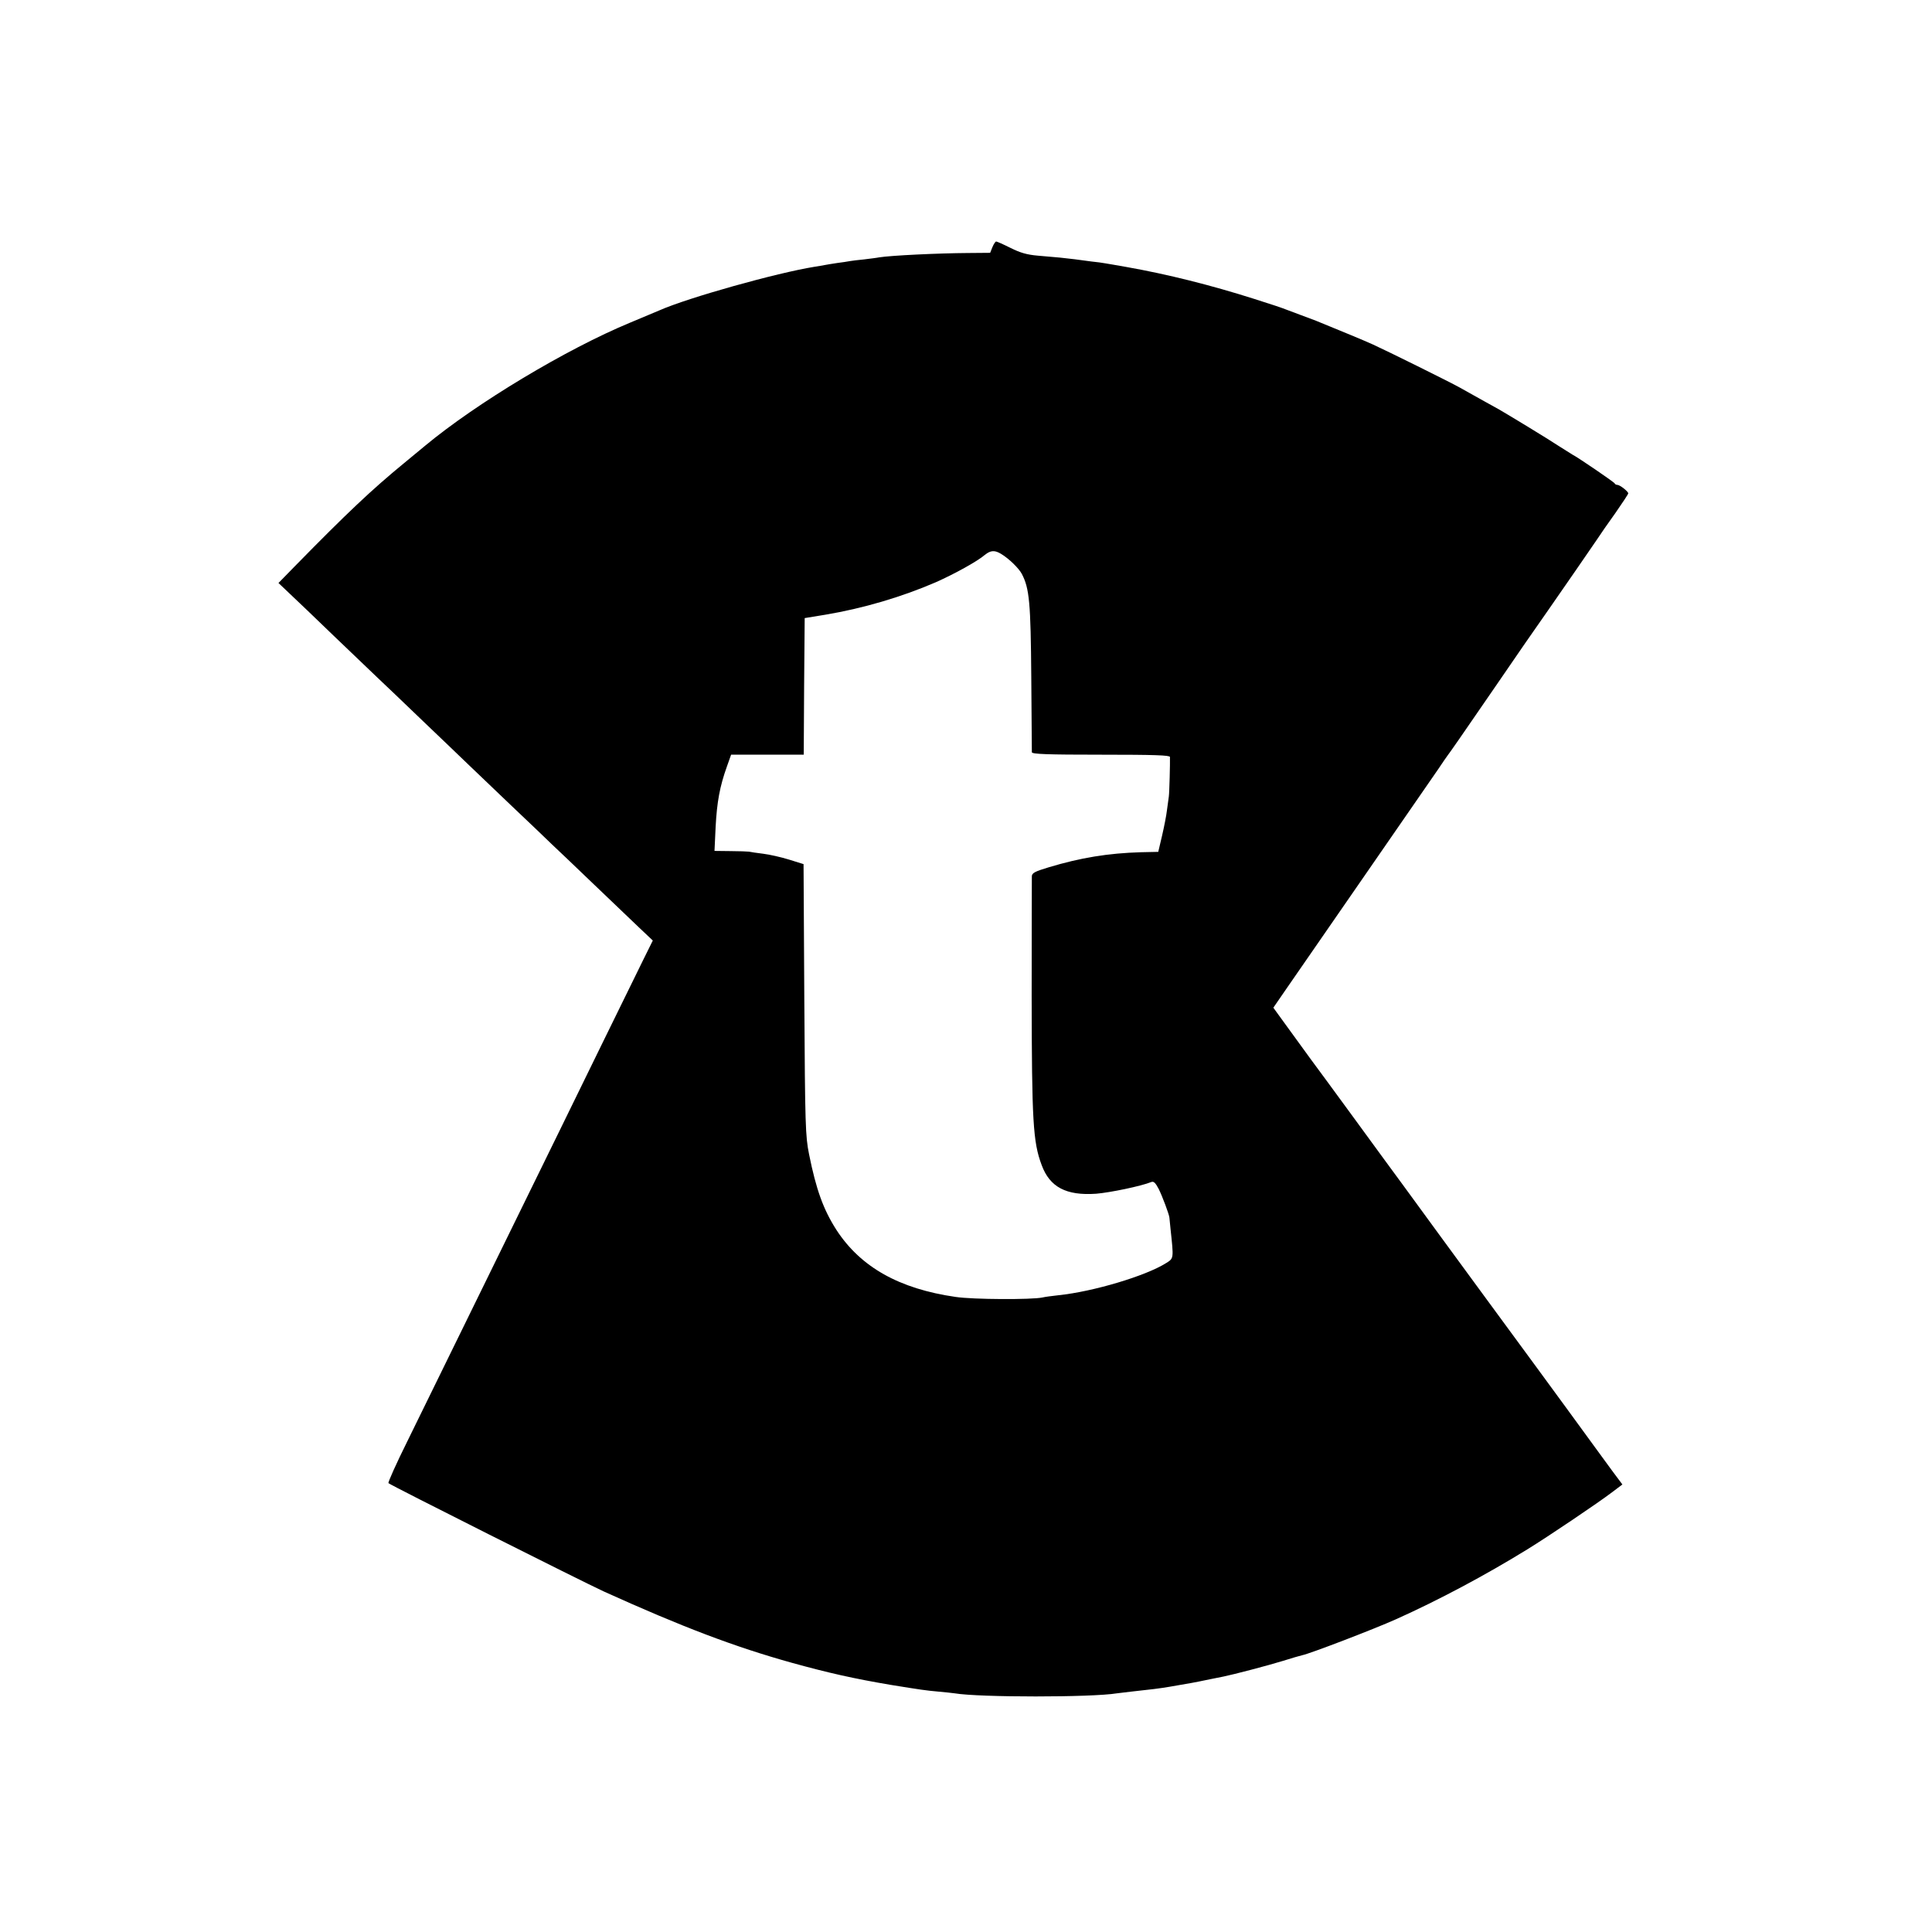
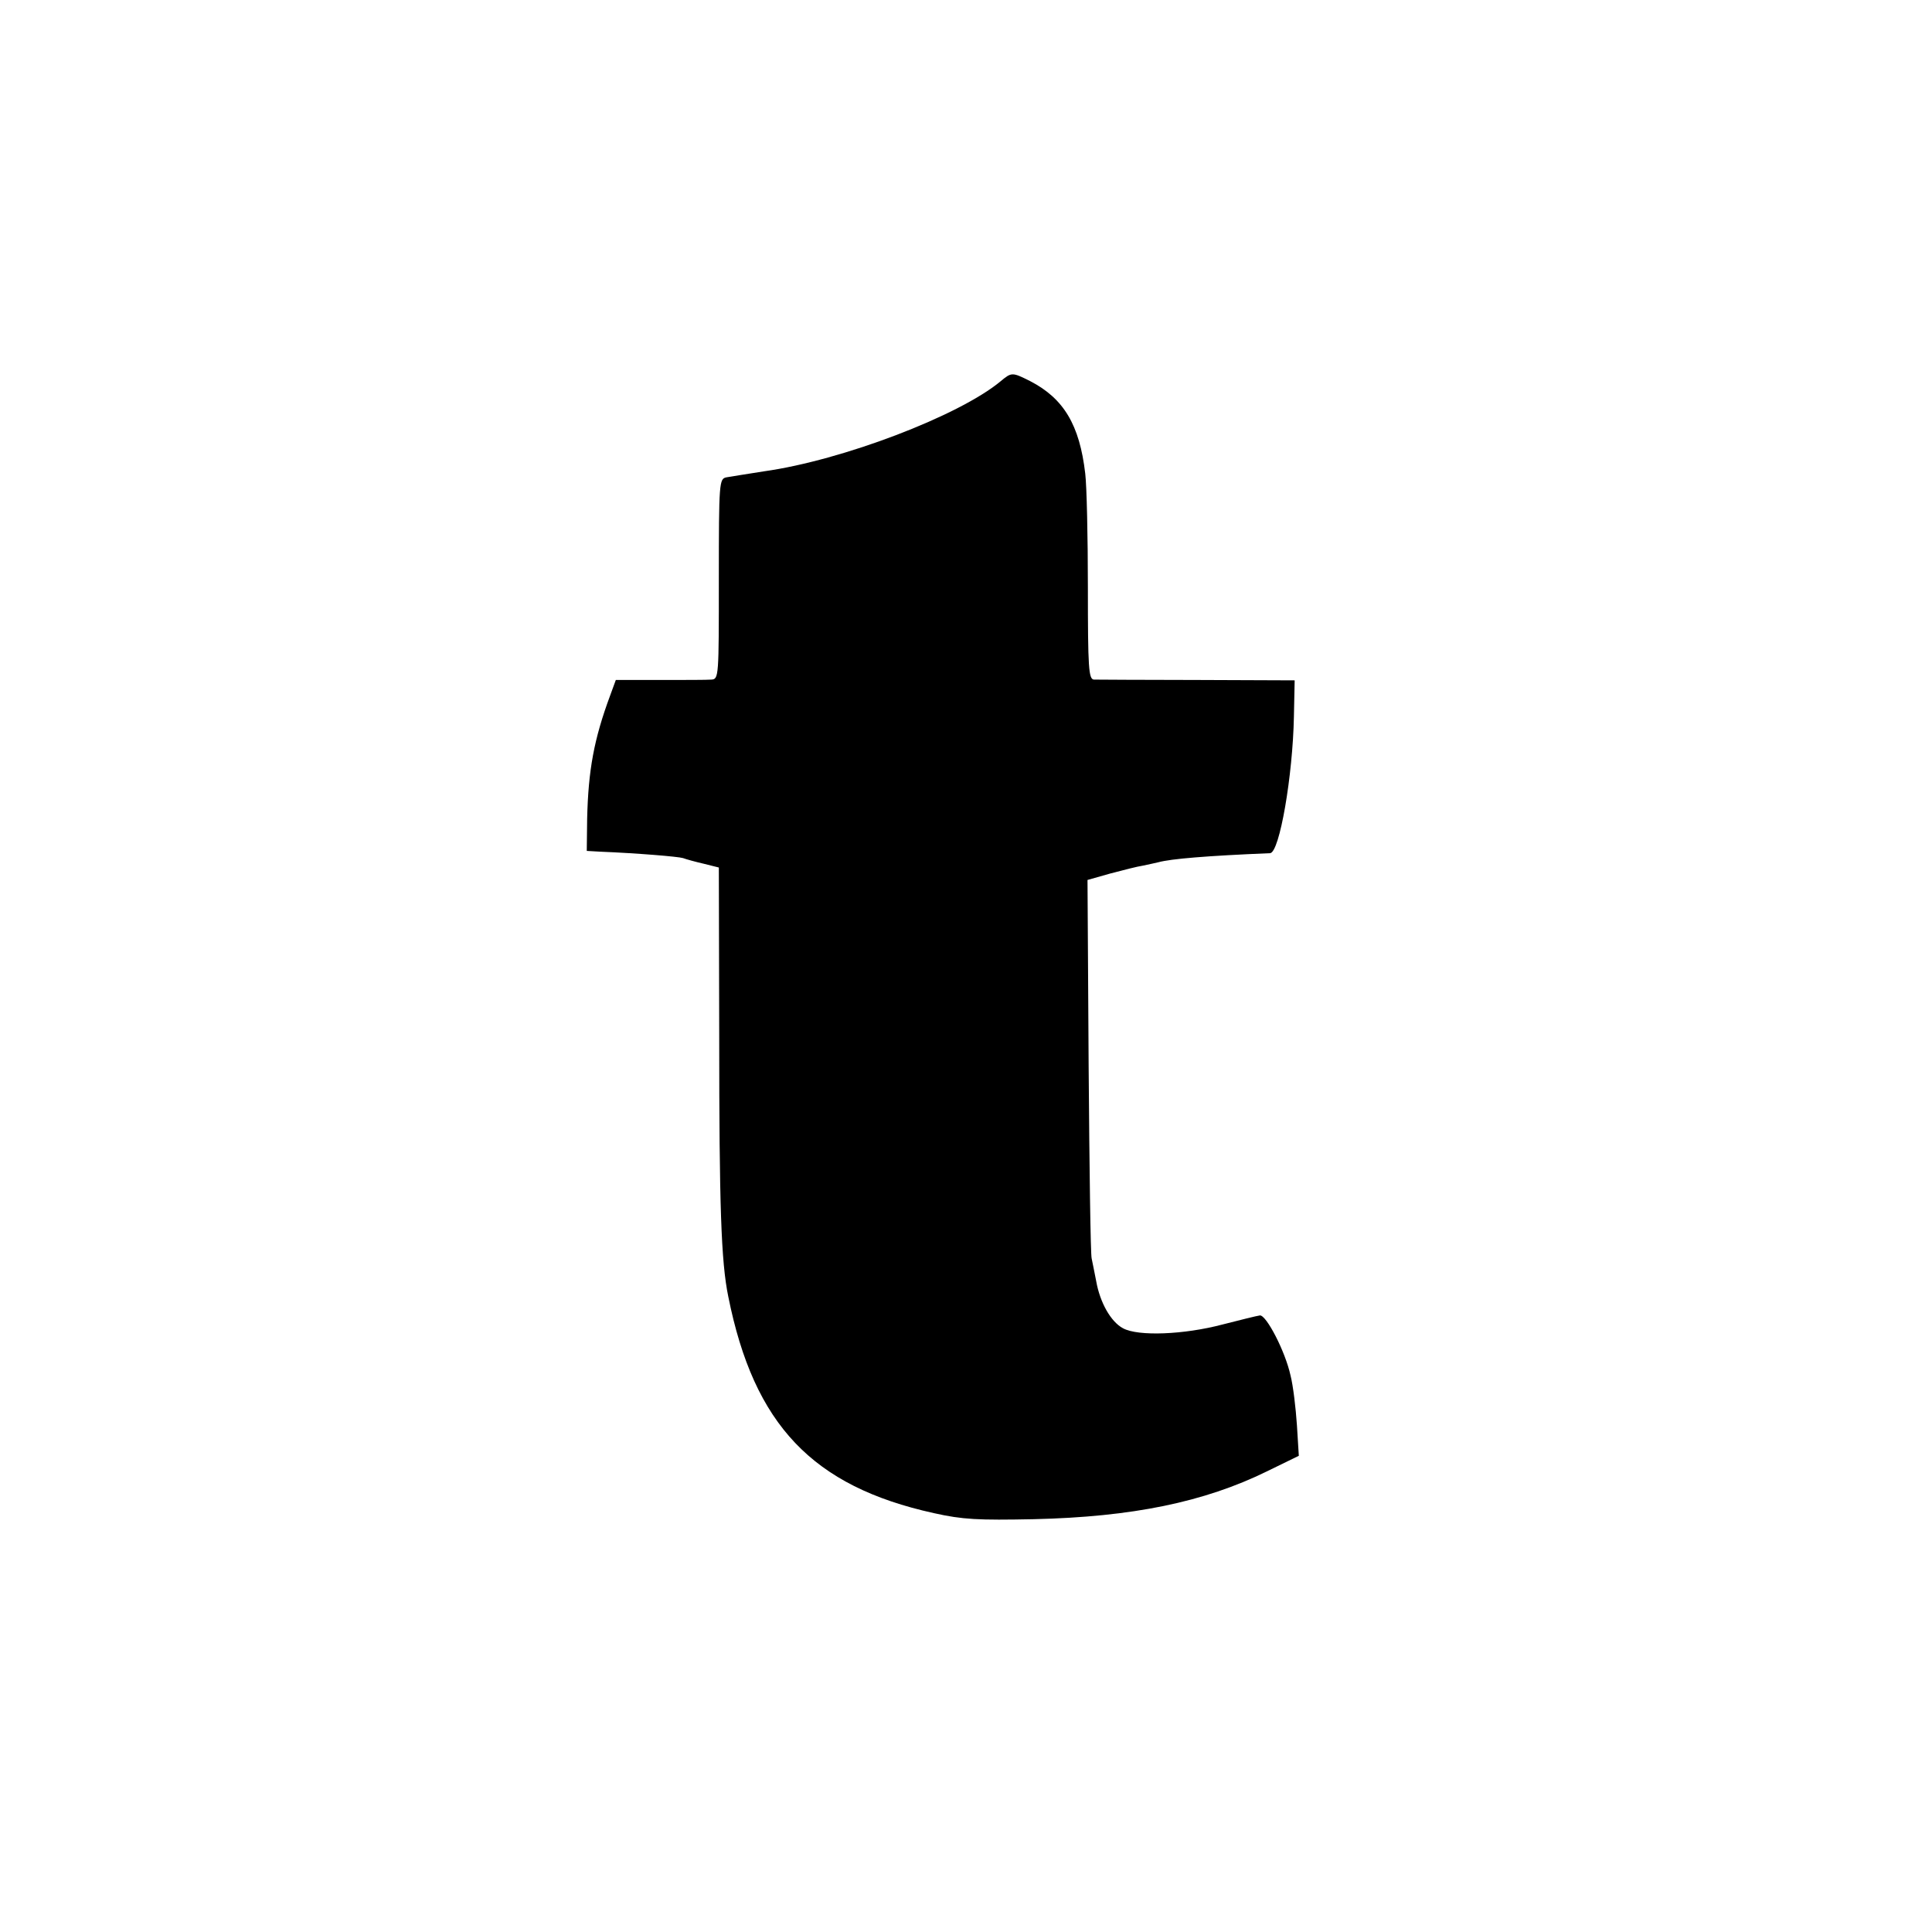
- <svg xmlns="http://www.w3.org/2000/svg" version="1.0" width="1024pt" height="1024pt" viewBox="0 0 1024 1024" preserveAspectRatio="xMidYMid meet">
-   <g transform="translate(0,1024) scale(0.1,-0.1)" fill="#000000" stroke="none">
-     <path d="M5260 8930 l-12 -30 -117 -1 c-160 -1 -408 -13 -471 -23 -14 -3 -50 -7 -81 -11 -31 -3 -65 -7 -75 -9 -11 -2 -41 -7 -67 -10 -27 -4 -57 -9 -67 -11 -9 -2 -34 -6 -53 -9 -199 -32 -668 -163 -822 -231 -16 -7 -86 -36 -155 -65 -340 -141 -815 -427 -1085 -651 -11 -9 -63 -52 -115 -95 -168 -138 -300 -262 -580 -548 l-84 -86 59 -56 c33 -31 139 -132 235 -225 96 -92 200 -191 230 -220 30 -28 140 -133 244 -233 104 -99 210 -201 236 -226 26 -25 128 -122 226 -216 99 -94 198 -188 220 -210 23 -21 119 -113 214 -204 95 -91 205 -196 246 -235 l74 -70 -52 -105 c-28 -58 -121 -247 -206 -420 -85 -173 -196 -400 -247 -505 -188 -384 -642 -1310 -796 -1624 -59 -119 -104 -219 -100 -222 11 -11 1032 -524 1141 -574 413 -187 694 -294 1000 -379 192 -53 325 -83 520 -116 160 -26 187 -30 255 -36 33 -3 71 -7 85 -9 130 -22 727 -22 860 0 14 2 48 6 75 9 103 11 152 17 205 26 115 20 120 20 215 40 28 6 59 12 70 14 50 10 238 59 315 83 47 15 93 28 102 30 38 7 380 138 498 191 225 101 471 232 695 370 106 65 375 246 451 304 l53 40 -53 71 c-29 40 -140 191 -246 337 -107 146 -240 328 -297 405 -57 77 -225 307 -374 510 -148 204 -279 381 -289 395 -10 14 -91 124 -179 245 -89 121 -184 252 -213 290 -28 39 -84 116 -125 172 l-74 102 64 93 c35 51 223 323 417 603 194 281 371 537 394 570 22 33 44 65 48 70 9 11 78 110 253 365 58 85 130 189 158 230 29 41 84 120 122 175 38 55 105 152 149 215 43 63 93 135 110 160 16 25 60 88 98 141 37 53 68 100 68 104 0 10 -43 44 -57 45 -6 0 -13 3 -15 8 -3 7 -198 140 -223 152 -5 3 -37 23 -70 44 -62 41 -268 166 -320 196 -27 15 -107 59 -210 117 -52 29 -383 193 -458 227 -46 21 -160 68 -302 126 -11 4 -47 18 -80 30 -33 12 -69 26 -80 30 -11 5 -85 30 -165 55 -233 74 -460 131 -680 170 -47 8 -96 17 -110 19 -14 3 -47 7 -75 10 -27 4 -68 9 -90 12 -48 6 -95 11 -195 19 -57 5 -92 15 -144 41 -38 19 -72 34 -76 34 -4 0 -13 -13 -20 -30z m48 -1627 c41 -25 92 -75 108 -105 40 -77 47 -151 50 -548 2 -212 3 -391 3 -397 1 -10 81 -13 366 -13 285 0 365 -3 366 -12 1 -34 -3 -190 -6 -210 -2 -13 -6 -45 -10 -73 -3 -27 -15 -88 -26 -135 l-20 -85 -92 -2 c-173 -5 -320 -29 -489 -80 -73 -22 -88 -30 -89 -47 0 -12 -1 -298 -1 -636 1 -662 7 -773 53 -895 43 -117 130 -163 289 -152 73 6 238 40 292 62 13 5 22 -4 39 -36 20 -40 55 -134 57 -152 0 -4 3 -31 6 -60 17 -159 18 -156 -24 -182 -108 -68 -386 -151 -570 -170 -36 -4 -74 -9 -85 -12 -56 -12 -367 -11 -460 3 -299 43 -503 158 -631 354 -70 109 -108 214 -146 403 -19 96 -21 146 -25 819 l-4 718 -77 24 c-42 13 -104 27 -137 31 -33 4 -67 9 -75 11 -8 1 -53 3 -99 3 l-84 1 6 128 c7 132 22 214 60 320 l22 62 192 0 193 0 2 362 3 362 110 18 c198 33 405 94 585 172 99 44 219 110 260 145 31 25 53 26 88 4z" />
+ <svg xmlns="http://www.w3.org/2000/svg" version="1.0" width="512pt" height="512pt" viewBox="0 0 512 512" preserveAspectRatio="xMidYMid meet">
+   <g transform="translate(0,512) scale(0.1,-0.1)" fill="#000000" stroke="none">
+     <path d="M2651 4109 c-110 -91 -419 -209 -626 -238 -44 -7 -89 -14 -100 -16 -19 -4 -20 -12 -20 -270 0 -259 0 -265 -20 -266 -11 -1 -72 -1 -137 -1 l-116 0 -15 -41 c-43 -116 -58 -198 -61 -327 l-1 -85 35 -2 c98 -4 207 -13 220 -17 8 -3 33 -10 55 -15 l40 -10 1 -448 c0 -448 5 -597 24 -689 68 -340 223 -503 545 -574 76 -17 117 -19 265 -16 260 6 451 45 618 127 l84 41 -5 81 c-3 45 -10 105 -17 132 -14 64 -64 160 -81 159 -8 -1 -52 -12 -99 -24 -102 -27 -224 -32 -264 -10 -32 17 -61 68 -71 125 -4 22 -10 49 -12 60 -3 11 -6 241 -8 511 l-3 492 60 17 c34 9 73 19 87 21 14 3 33 7 41 9 33 9 127 17 296 24 25 2 60 205 63 362 l2 96 -258 1 c-142 0 -265 1 -274 1 -14 1 -16 30 -16 244 0 133 -3 269 -7 302 -15 129 -57 199 -146 245 -48 24 -49 24 -79 -1z" />
  </g>
</svg>
